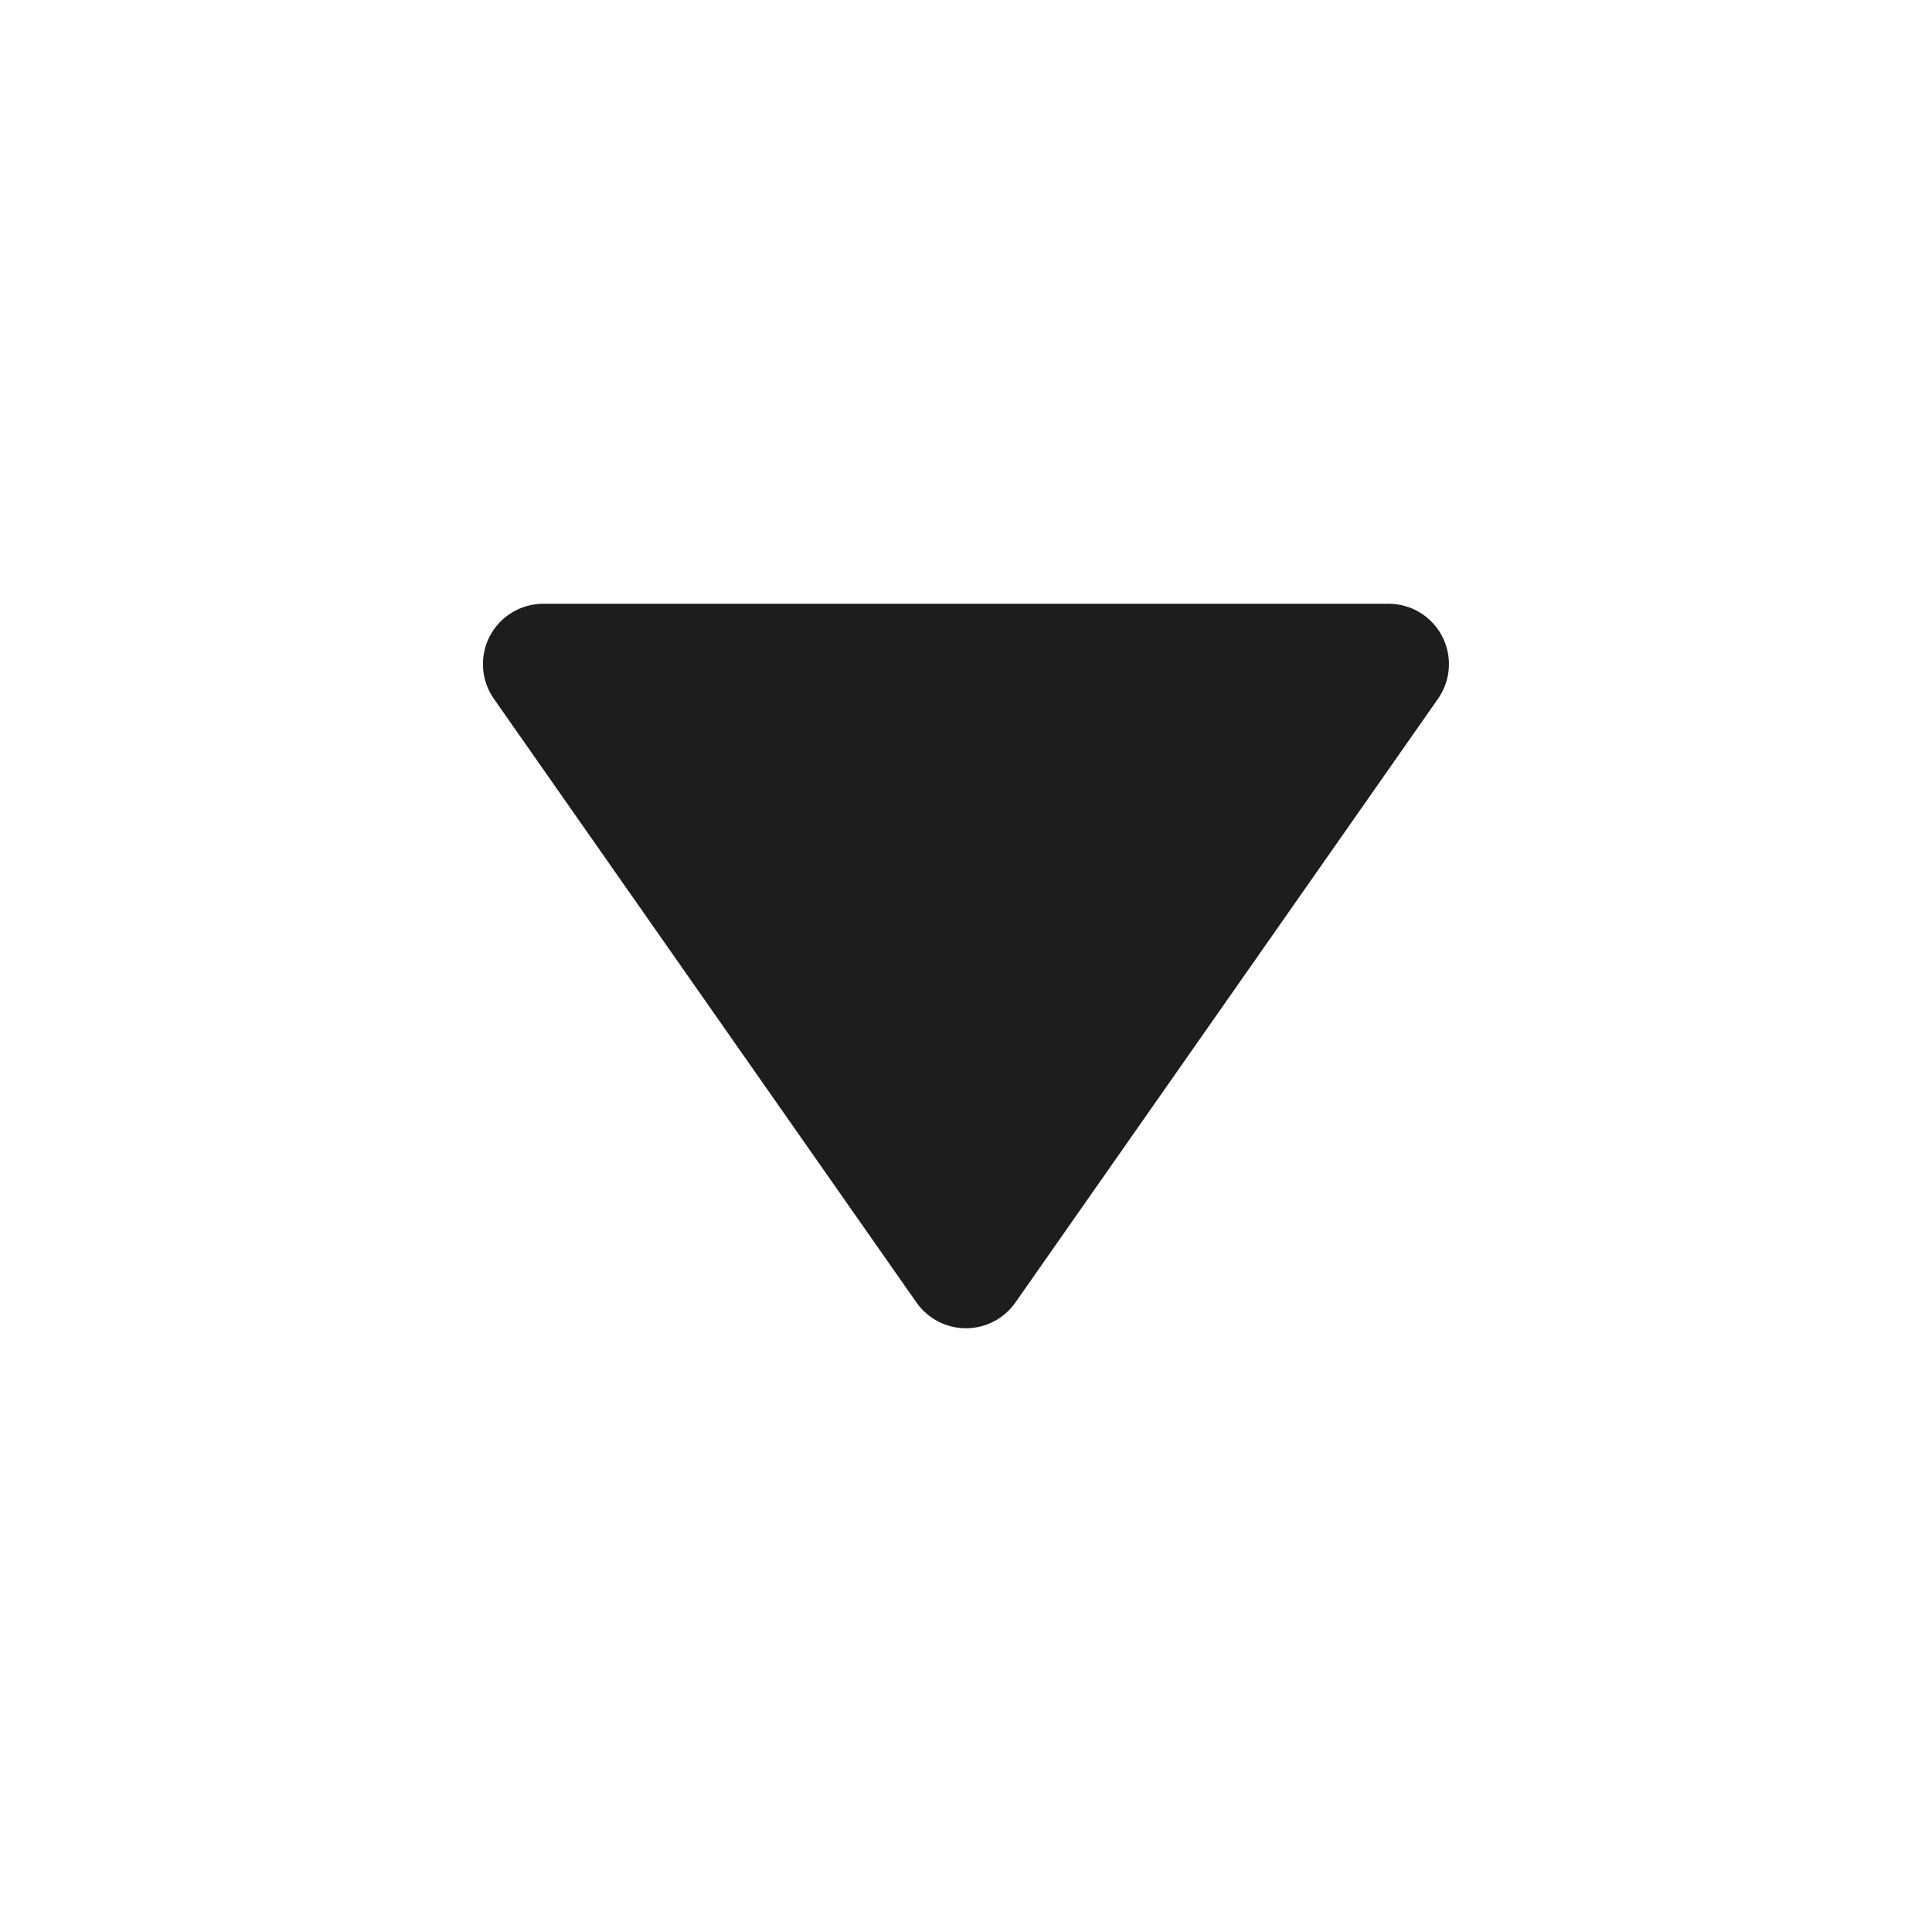
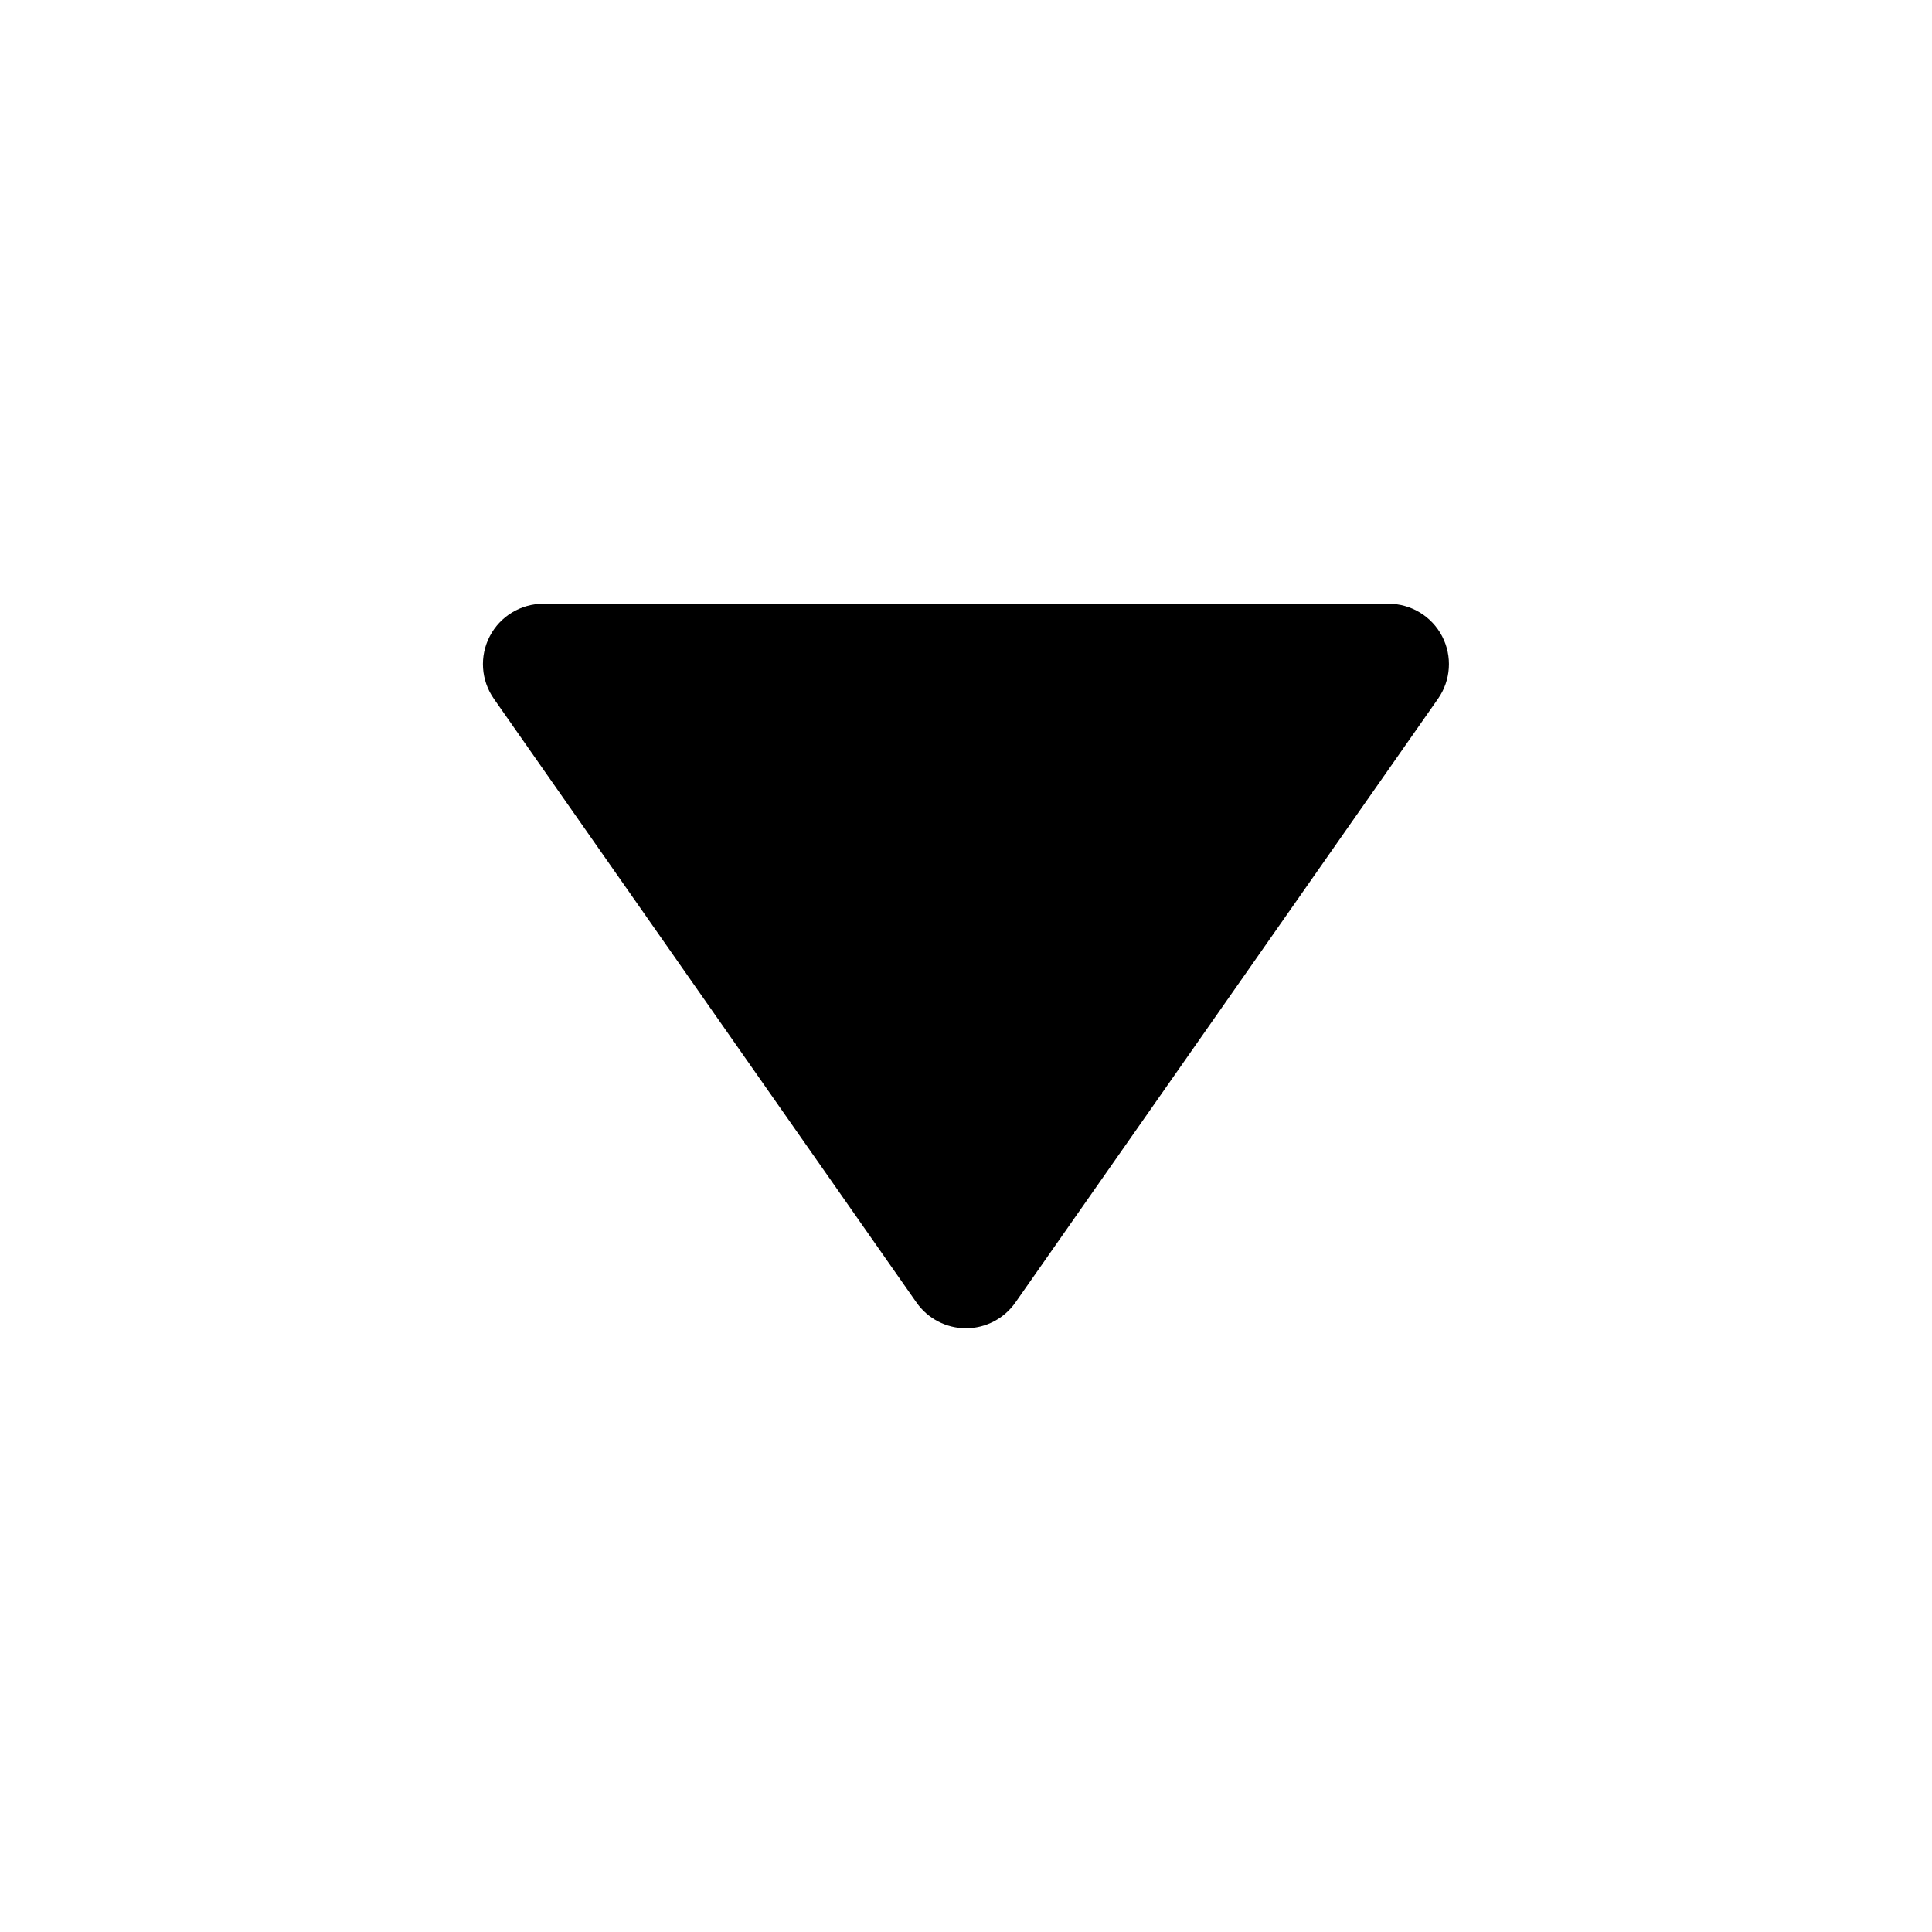
- <svg xmlns="http://www.w3.org/2000/svg" width="16" height="16" viewBox="0 0 16 16">
-   <path fill="#1D1D1D" d="M11.943 5.269A.5.5 0 0 0 11.5 5h-7a.5.5 0 0 0-.41.787l3.5 5a.5.5 0 0 0 .819 0l3.5-5a.5.5 0 0 0 .034-.518Z" />
+ <svg xmlns="http://www.w3.org/2000/svg" width="16" height="16" fill="currentColor">
+   <path d="M11.943 5.269A.5.5 0 0 0 11.5 5h-7a.5.5 0 0 0-.41.787l3.5 5a.5.5 0 0 0 .819 0l3.5-5a.5.5 0 0 0 .034-.518Z" />
</svg>
